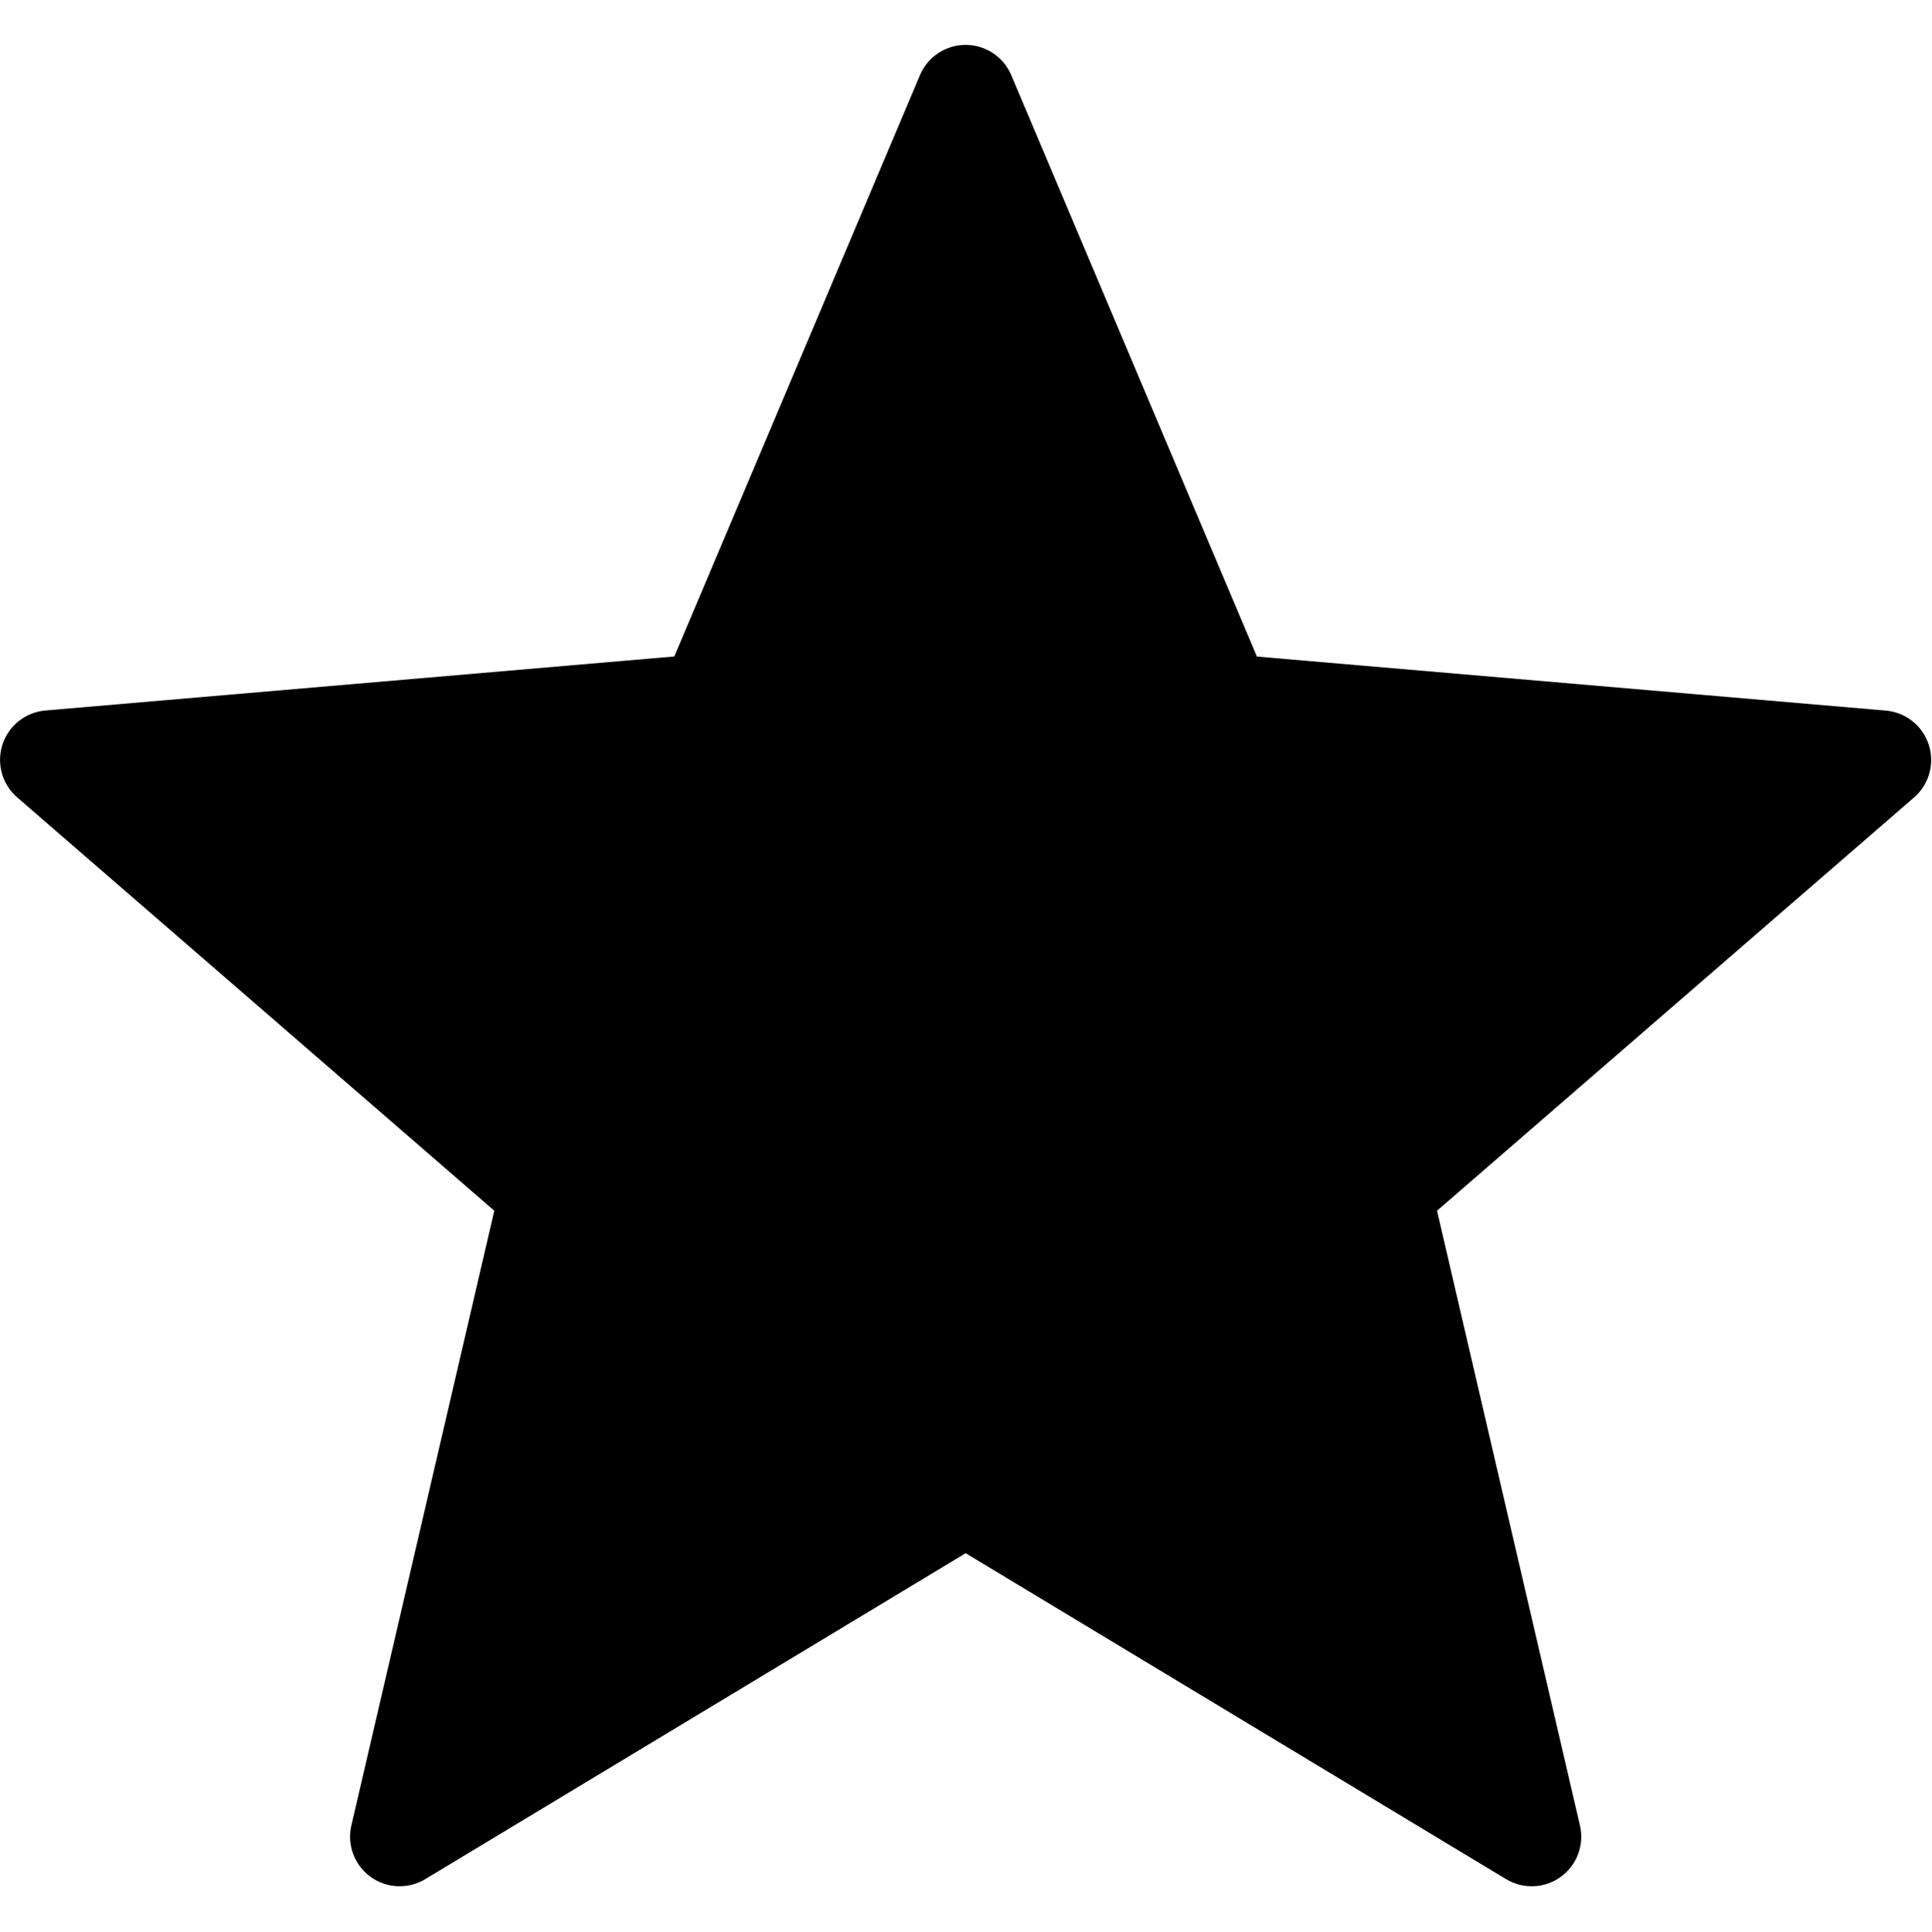
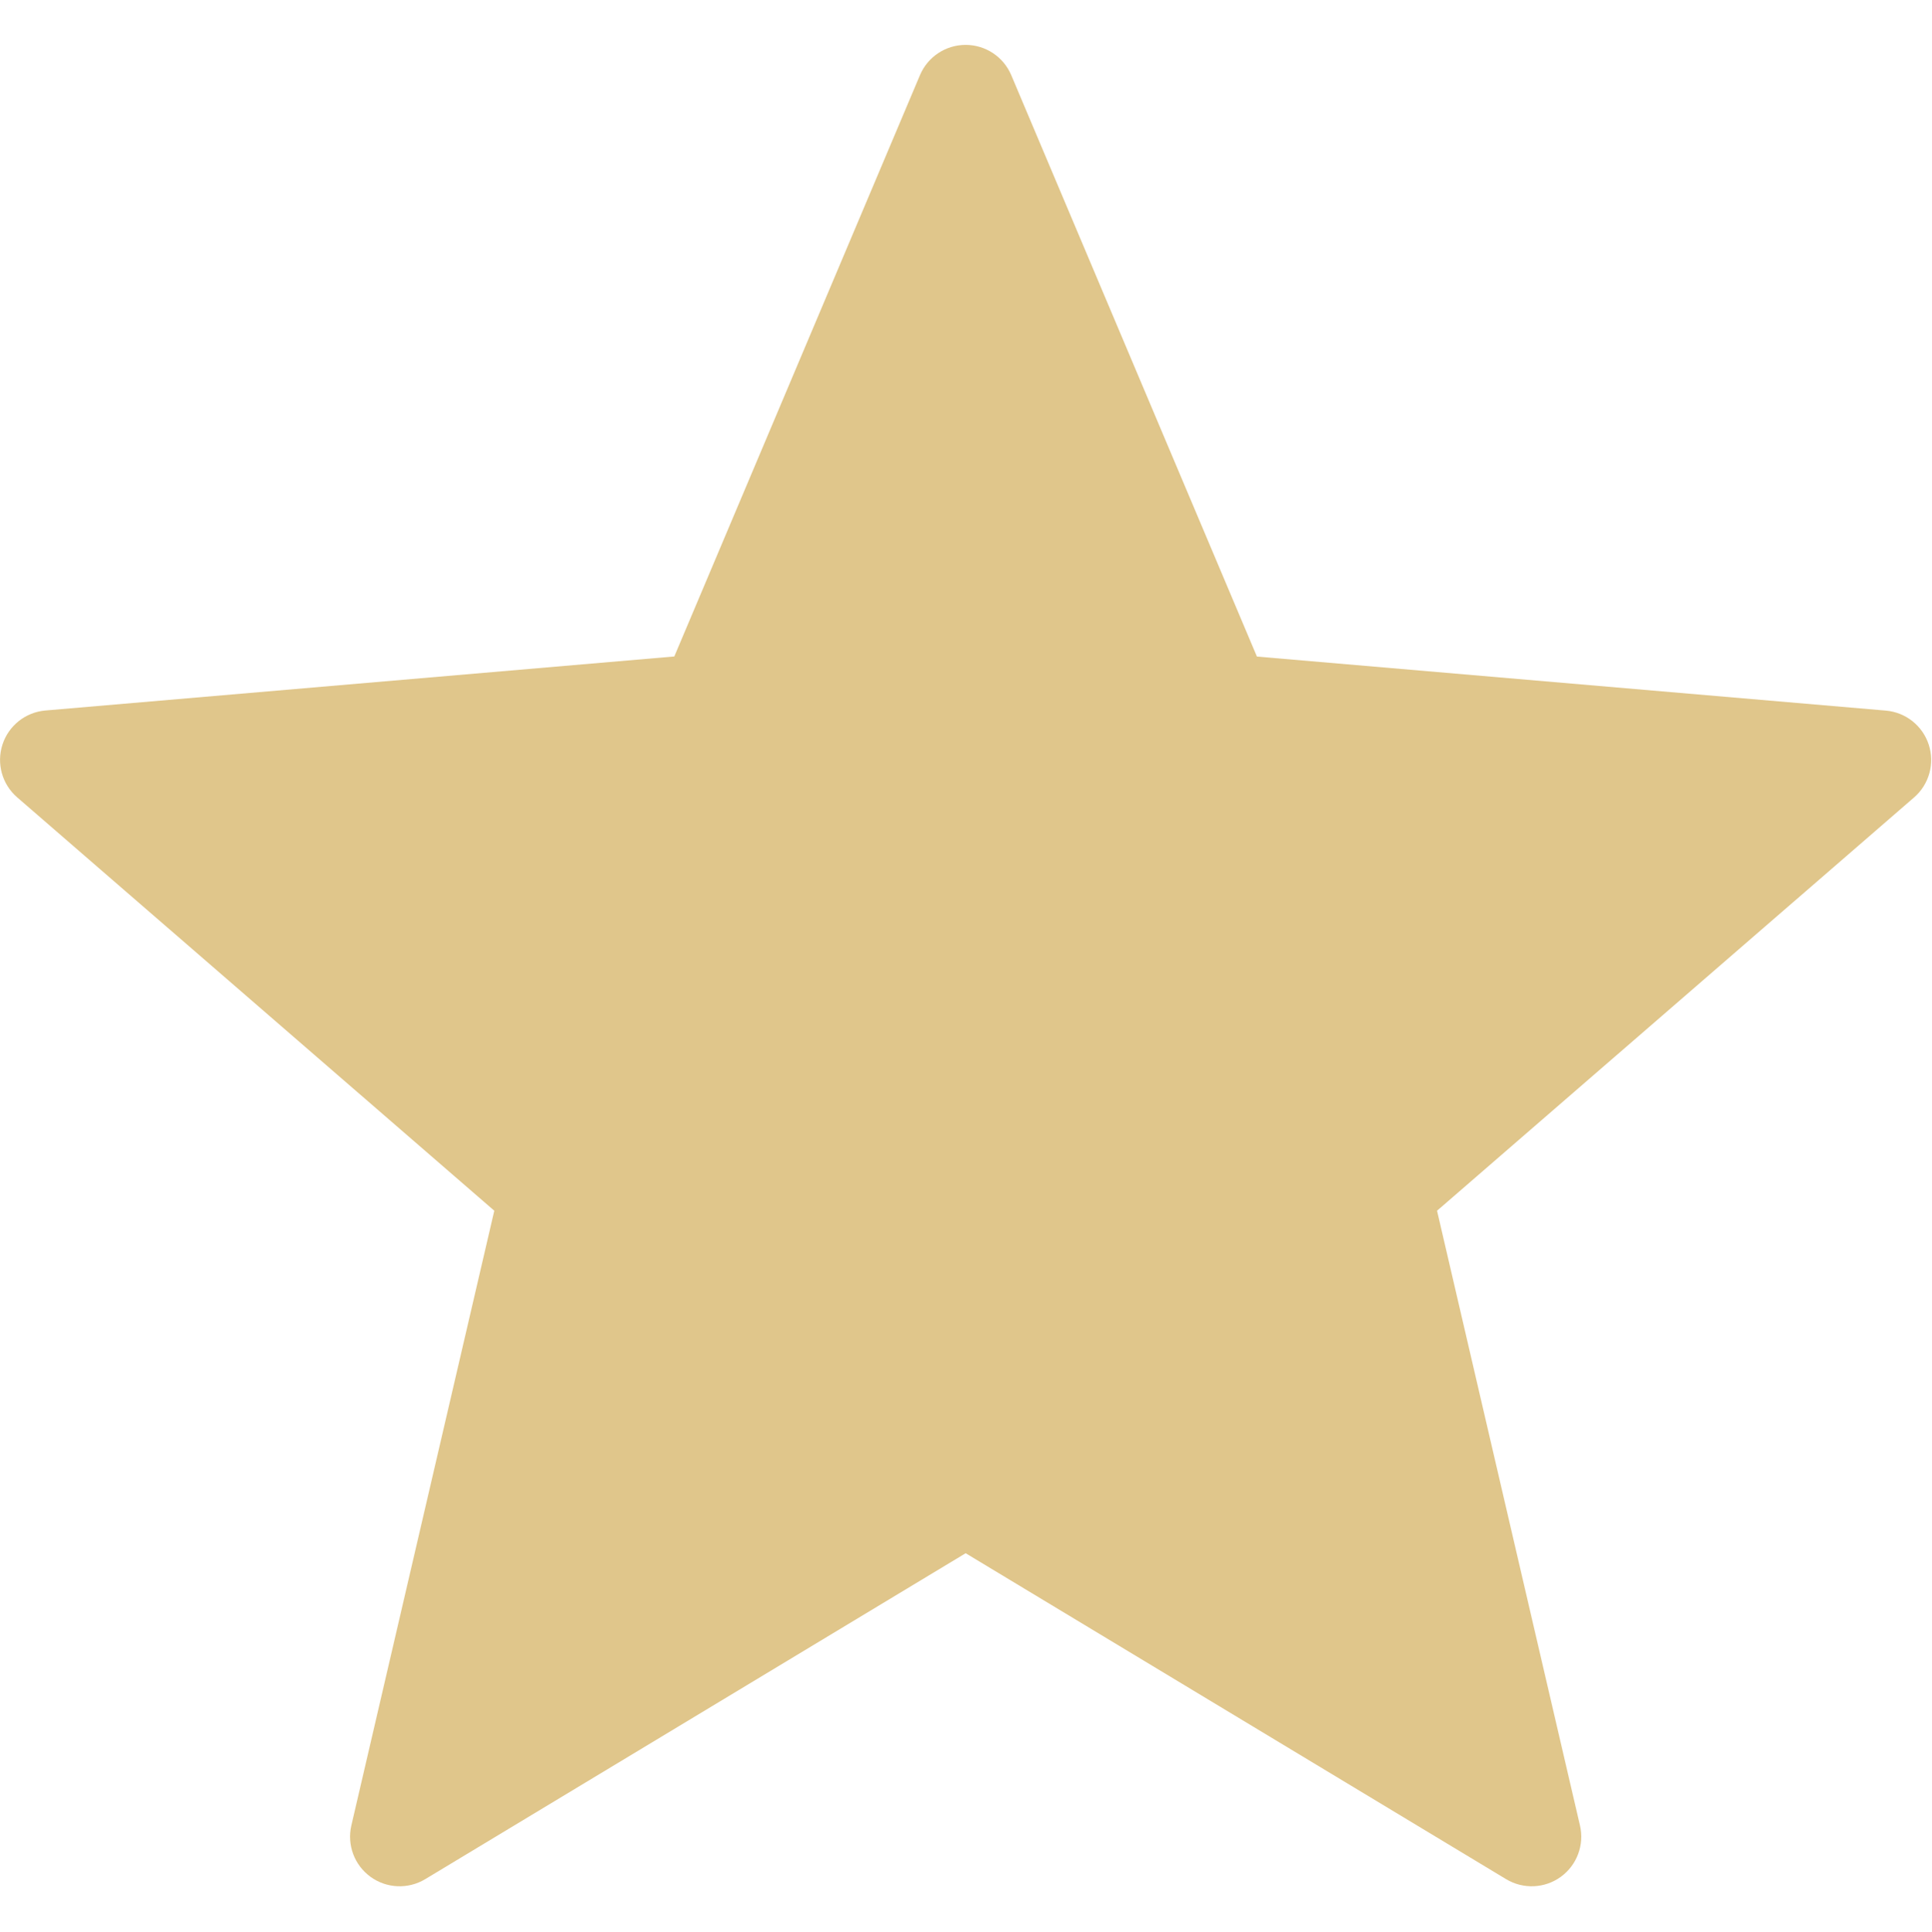
<svg xmlns="http://www.w3.org/2000/svg" viewBox="0 0 19.481 19.481">
-   <path d="M10.201.758l2.478 5.865 6.344.545a.5.5 0 0 1 .285.876l-4.812 4.169 1.442 6.202a.5.5 0 0 1-.745.541l-5.452-3.288-5.452 3.288a.5.5 0 0 1-.745-.541l1.442-6.202-4.813-4.17a.5.5 0 0 1 .285-.876l6.344-.545L9.28.758a.5.5 0 0 1 .921 0z" />
+   <path fill="#e0c68b" d="M10.201.758l2.478 5.865 6.344.545a.5.5 0 0 1 .285.876l-4.812 4.169 1.442 6.202a.5.5 0 0 1-.745.541l-5.452-3.288-5.452 3.288a.5.5 0 0 1-.745-.541l1.442-6.202-4.813-4.17a.5.5 0 0 1 .285-.876l6.344-.545L9.28.758a.5.5 0 0 1 .921 0z" />
</svg>
